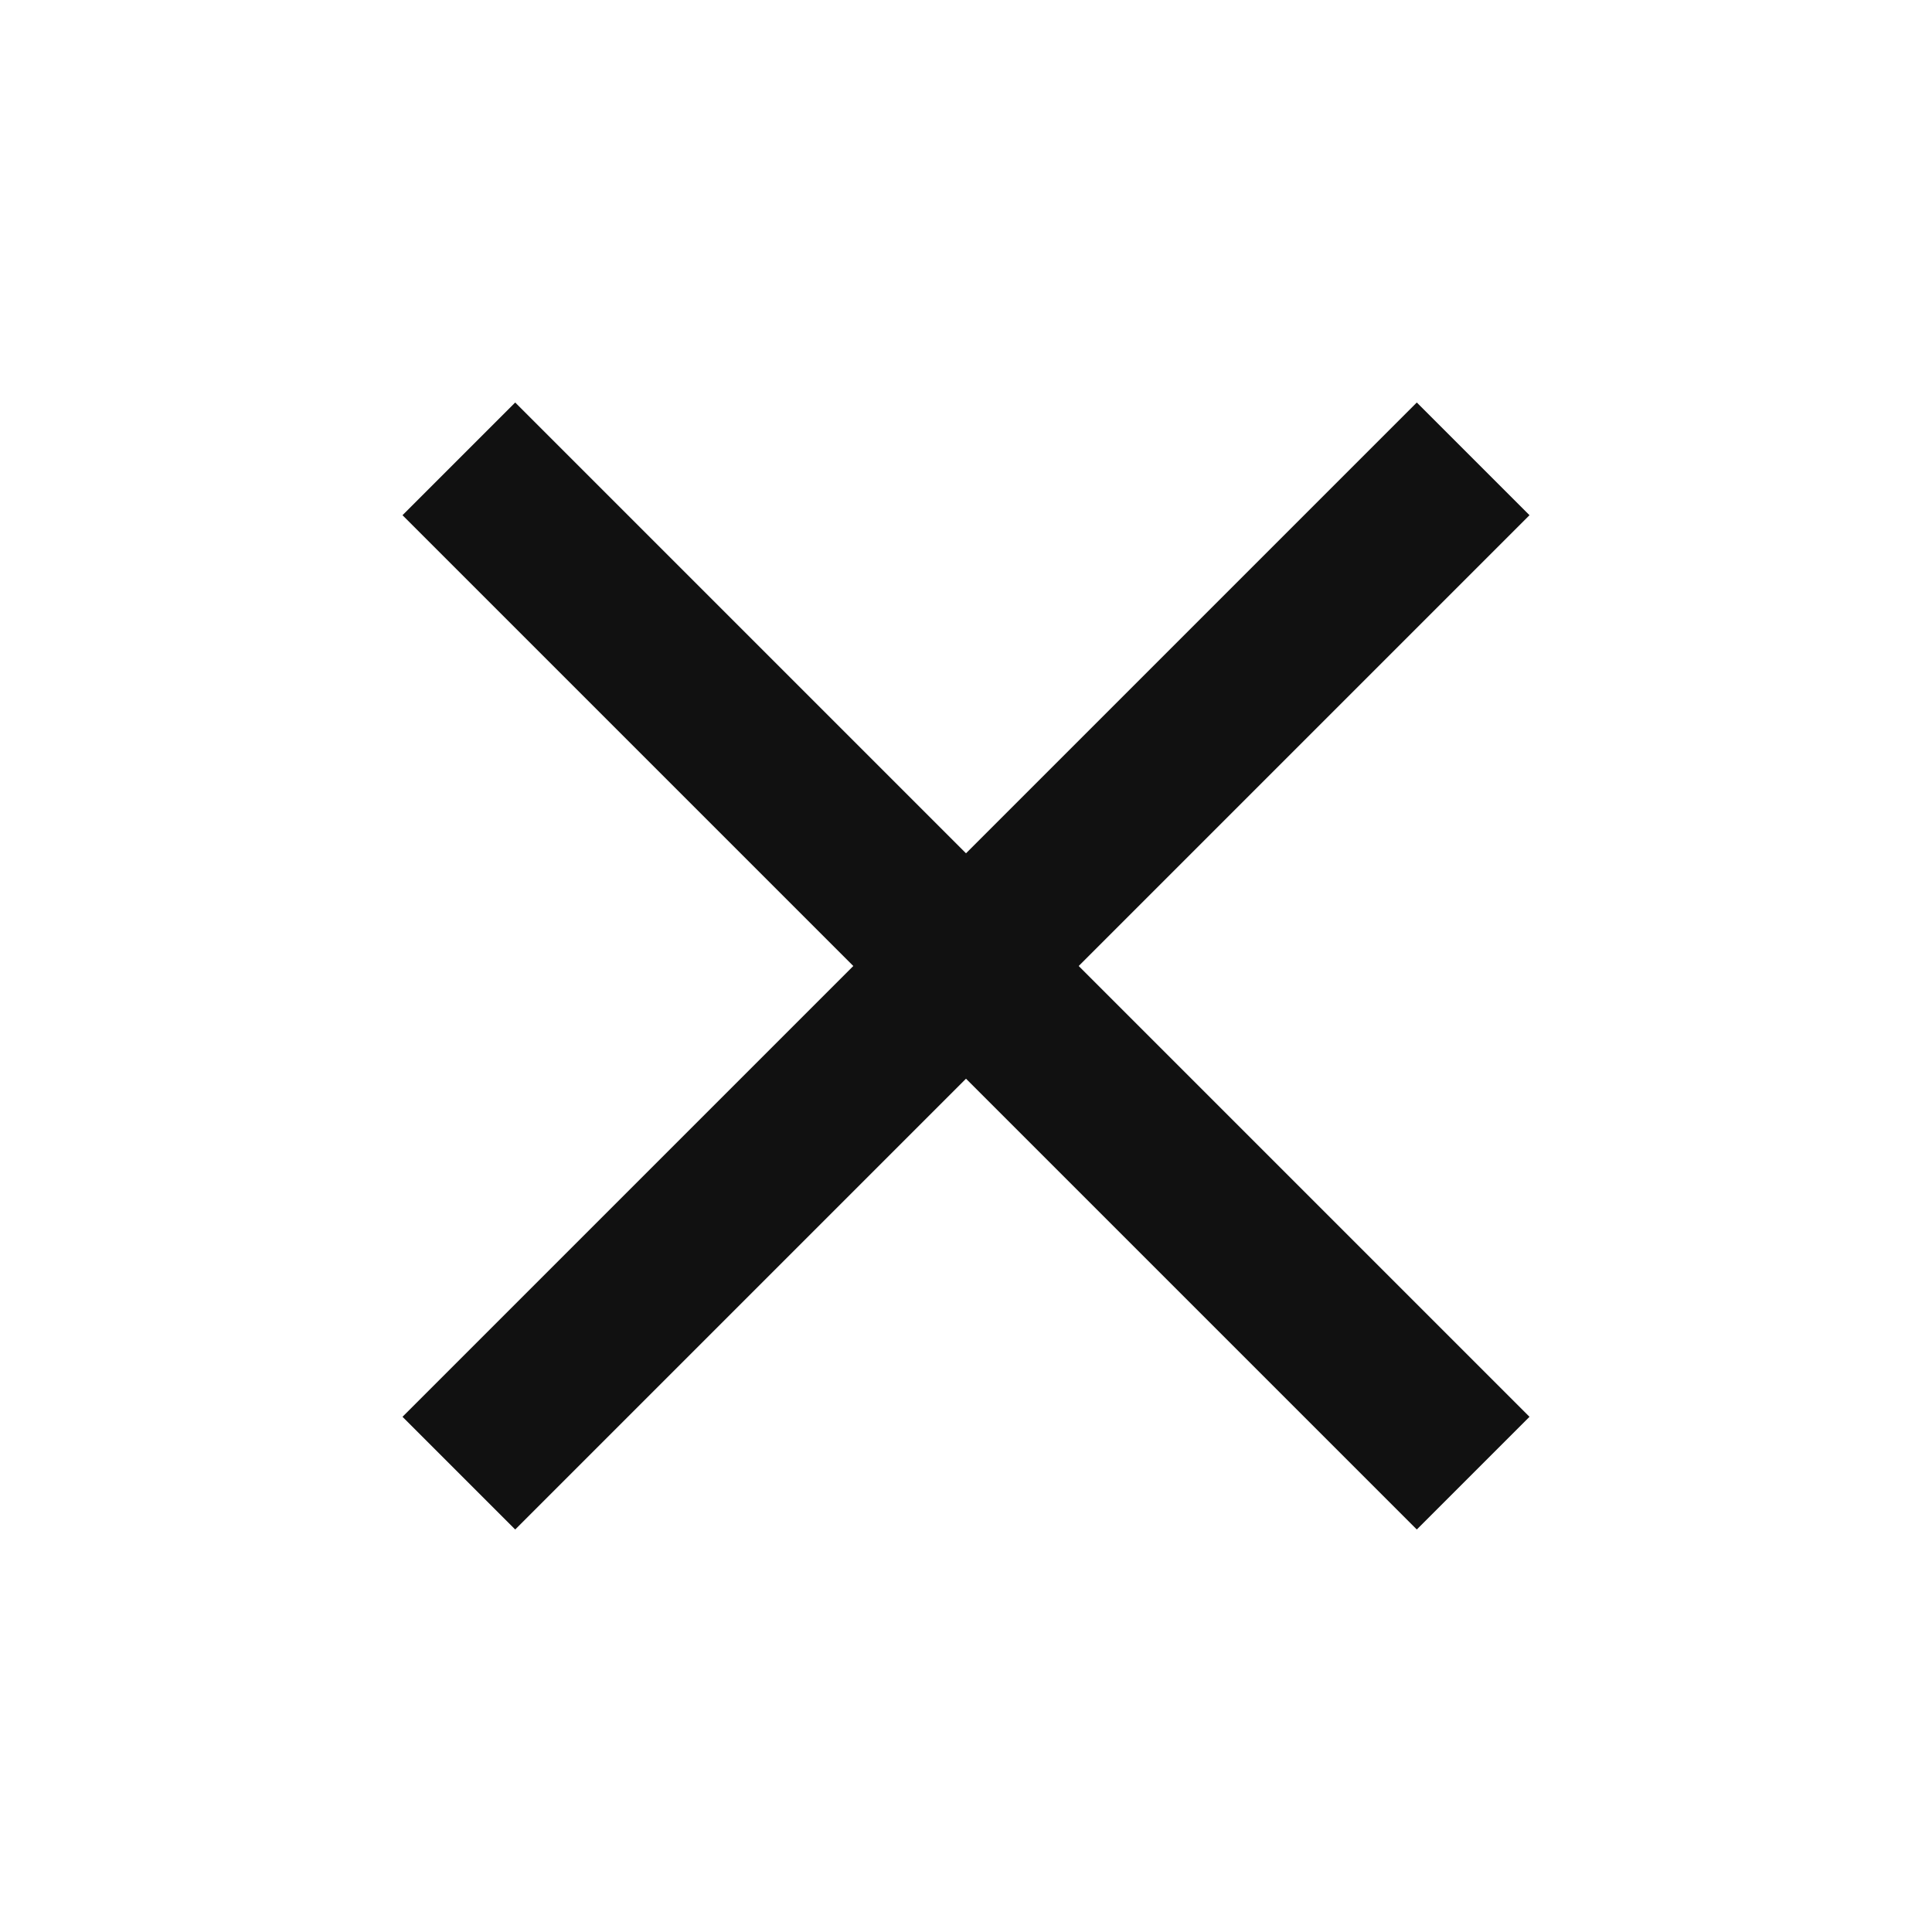
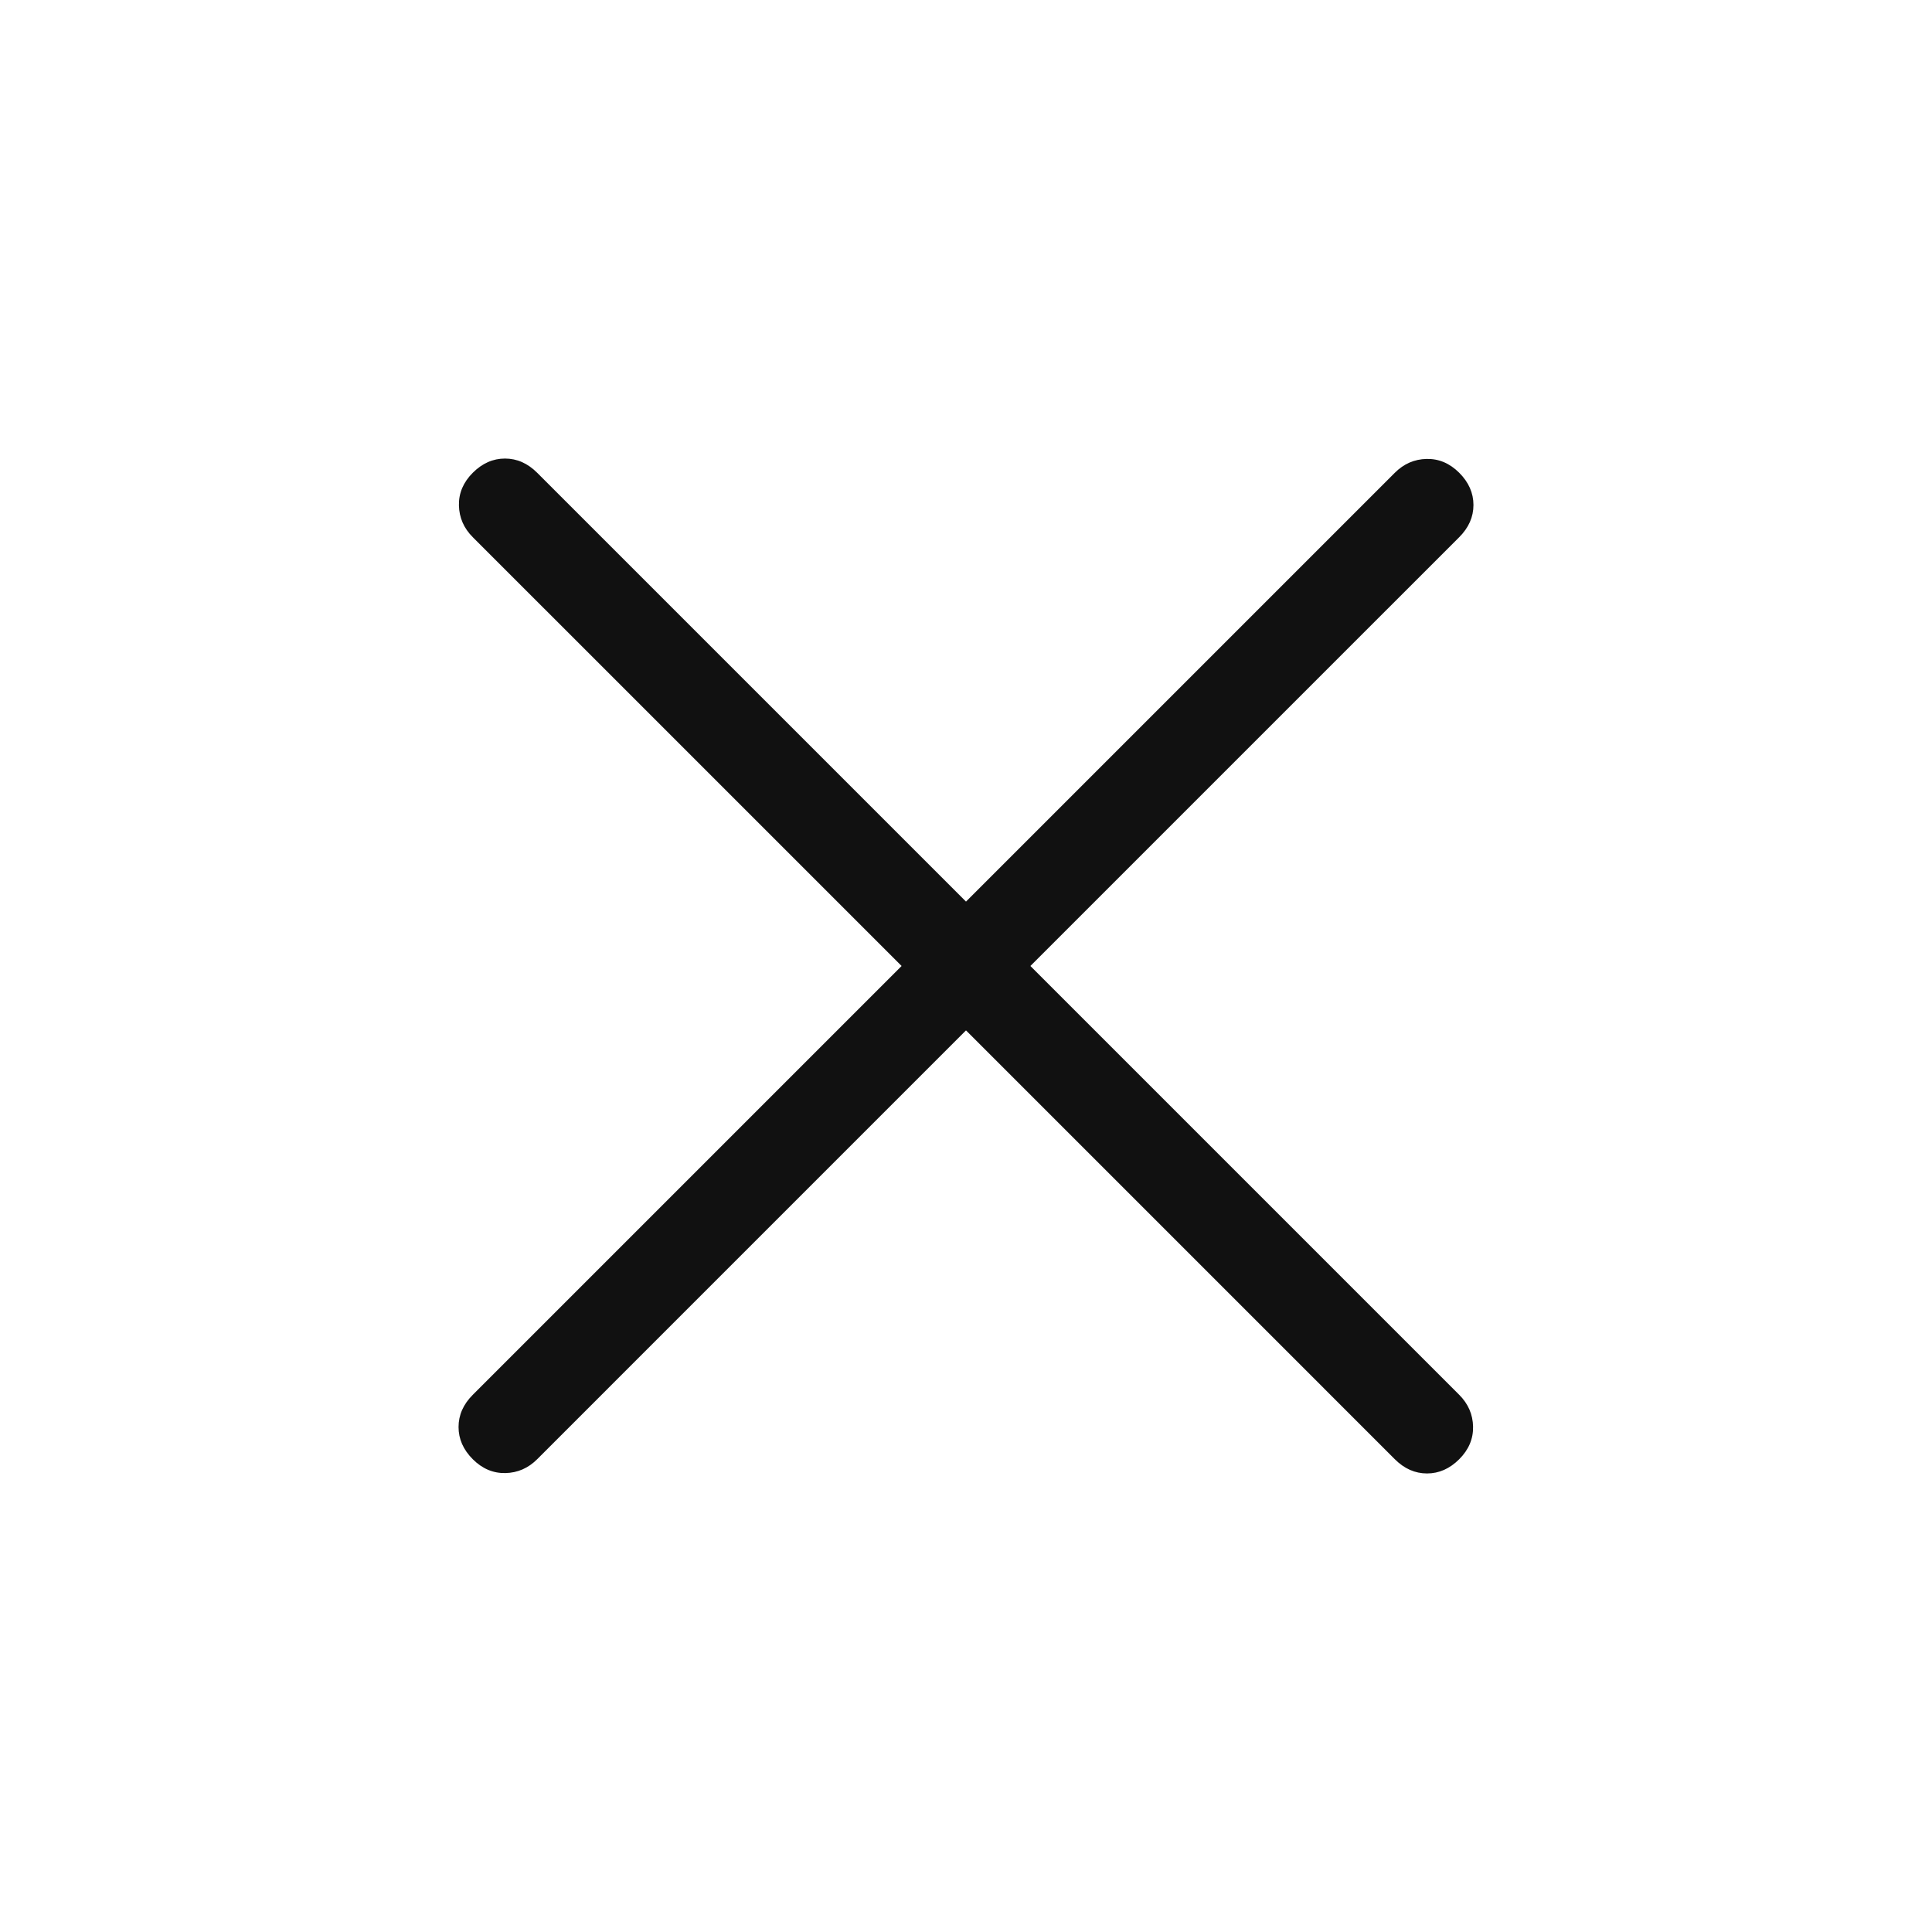
<svg xmlns="http://www.w3.org/2000/svg" height="24px" viewBox="0 -960 960 960" width="24px" fill="#111">
-   <path d="m256-200-56-56 224-224-224-224 56-56 224 224 224-224 56 56-224 224 224 224-56 56-224-224-224 224Z" />
+   <path d="M480-448 266.92-234.92q-6.69 6.69-15.8 6.88-9.12.19-16.2-6.88-7.07-7.08-7.07-16 0-8.93 7.07-16L448-480 234.92-693.08q-6.69-6.69-6.88-15.8-.19-9.12 6.88-16.2 7.08-7.07 16-7.07 8.93 0 16 7.07L480-512l213.08-213.08q6.69-6.69 15.8-6.88 9.12-.19 16.2 6.88 7.07 7.08 7.07 16 0 8.93-7.07 16L512-480l213.08 213.08q6.69 6.69 6.88 15.8.19 9.12-6.88 16.2-7.08 7.07-16 7.07-8.93 0-16-7.07L480-448Z" />
</svg>
